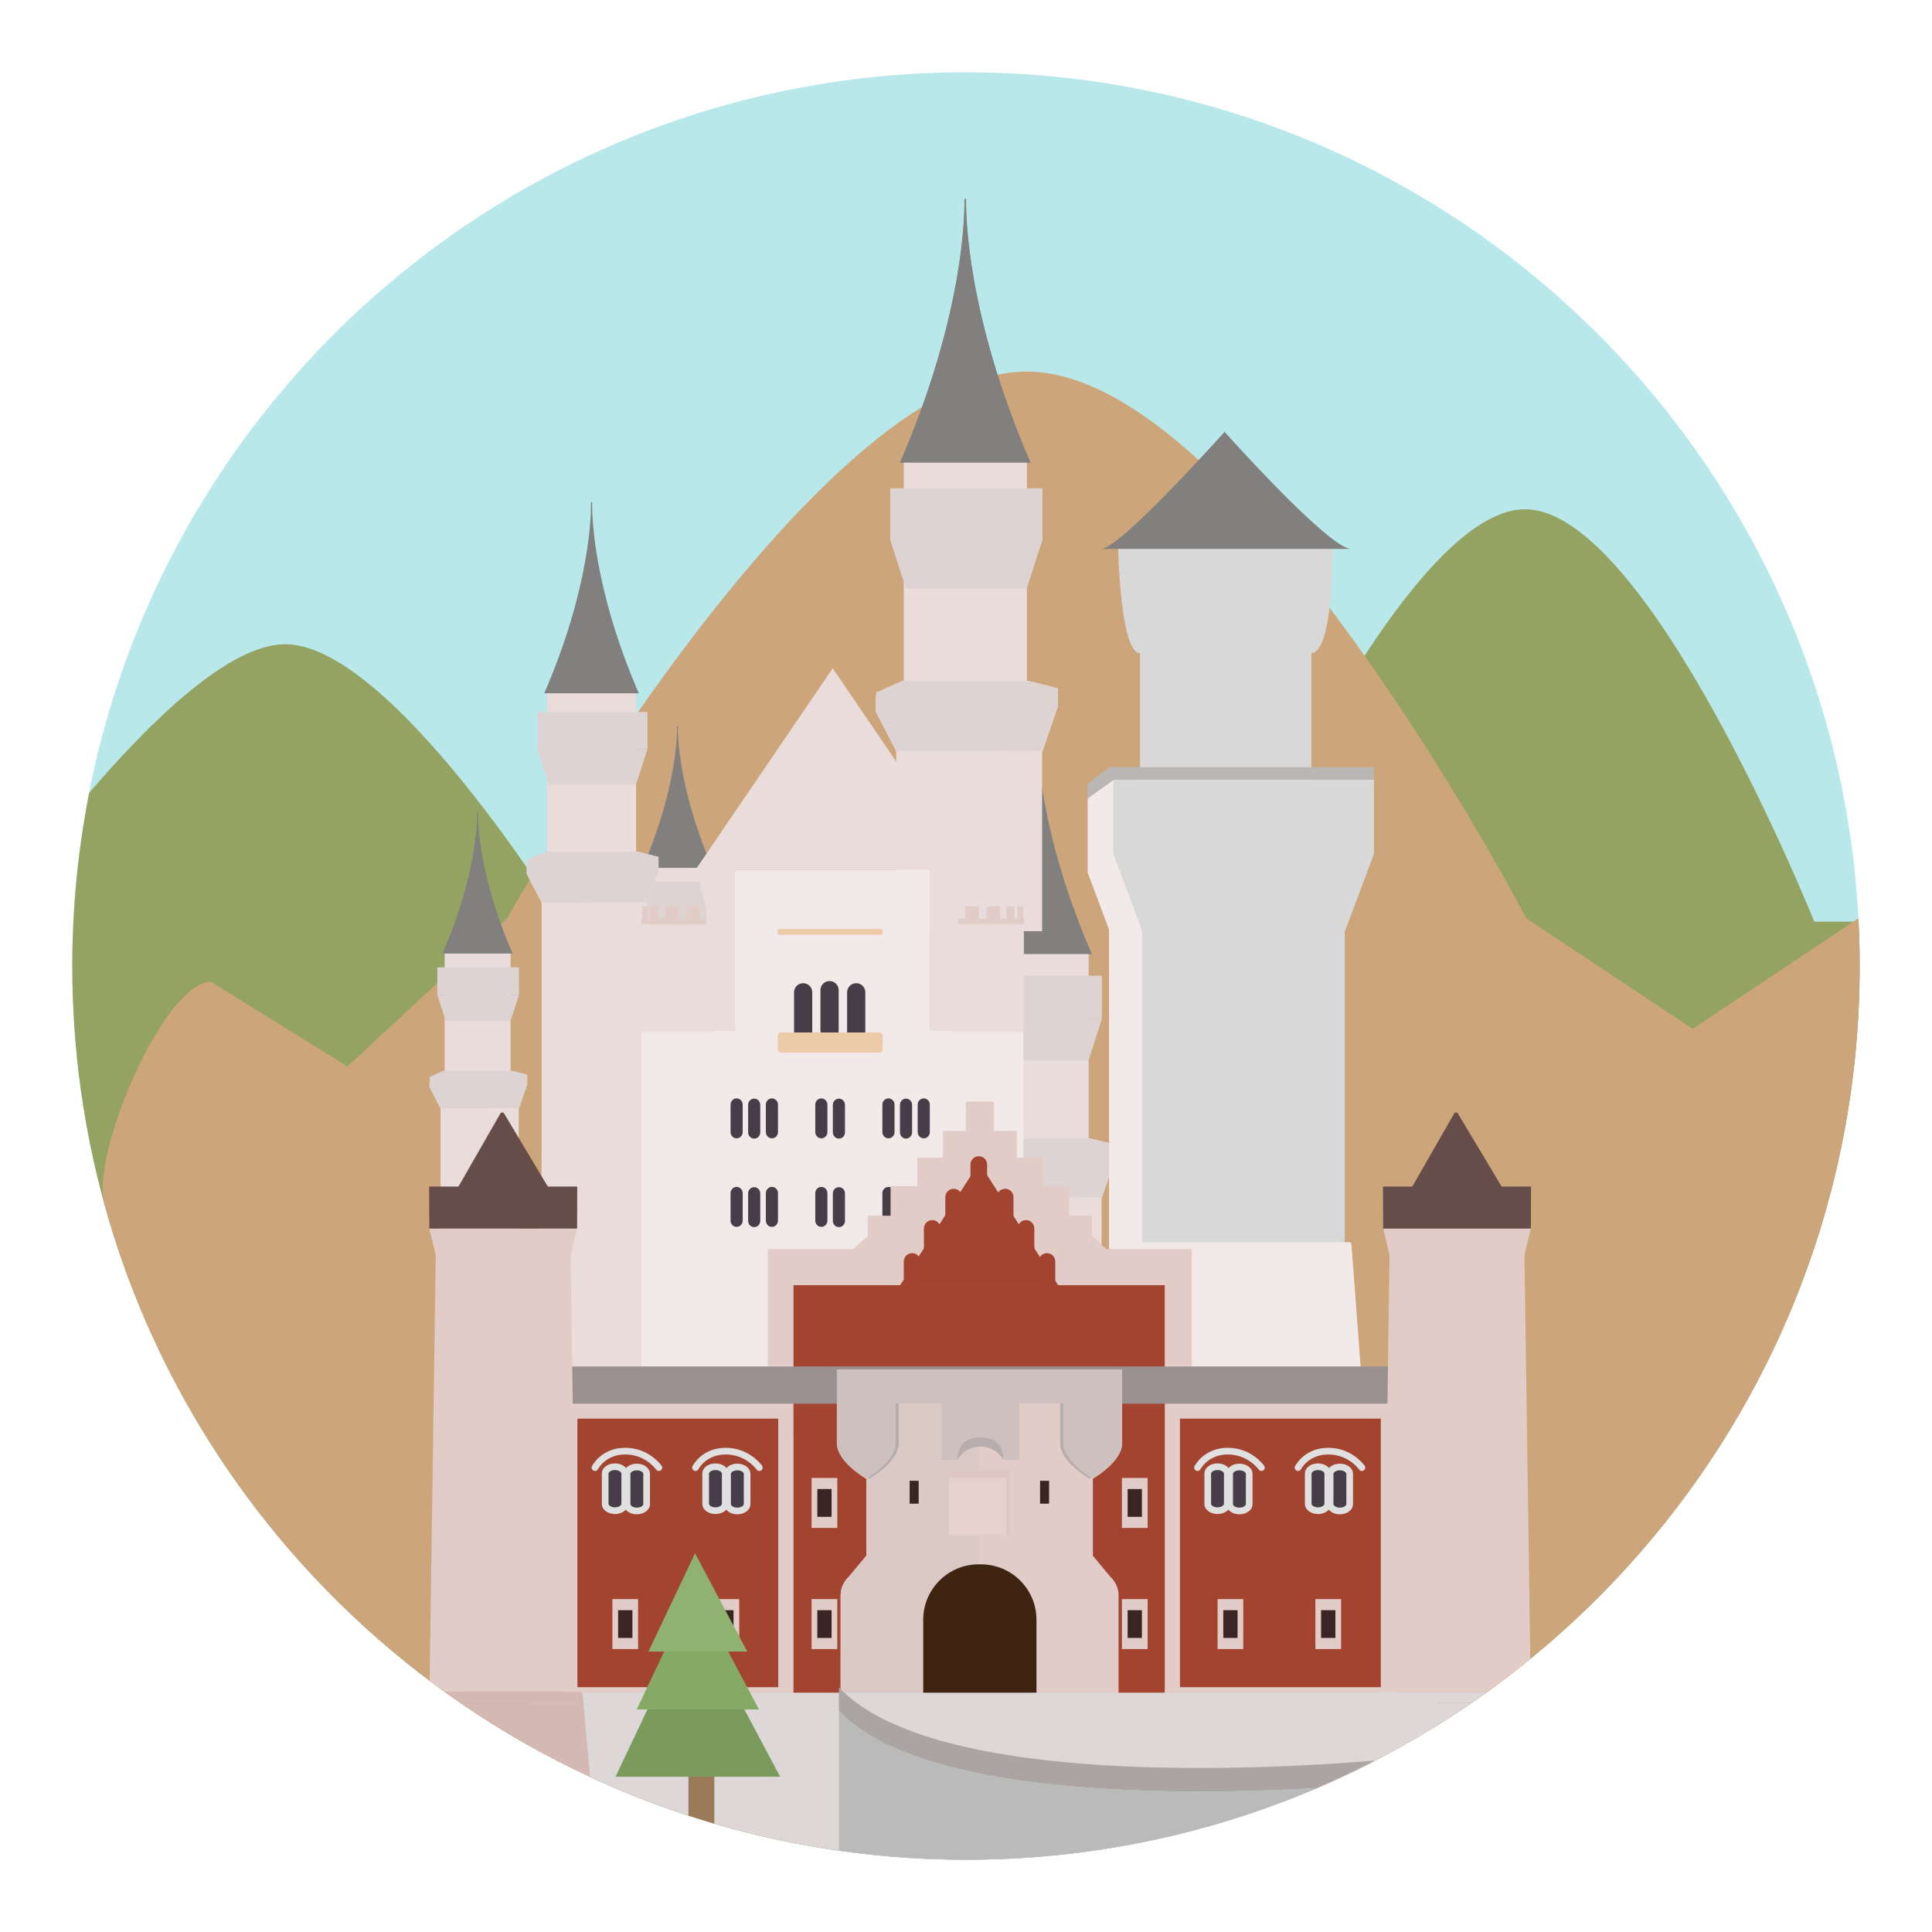
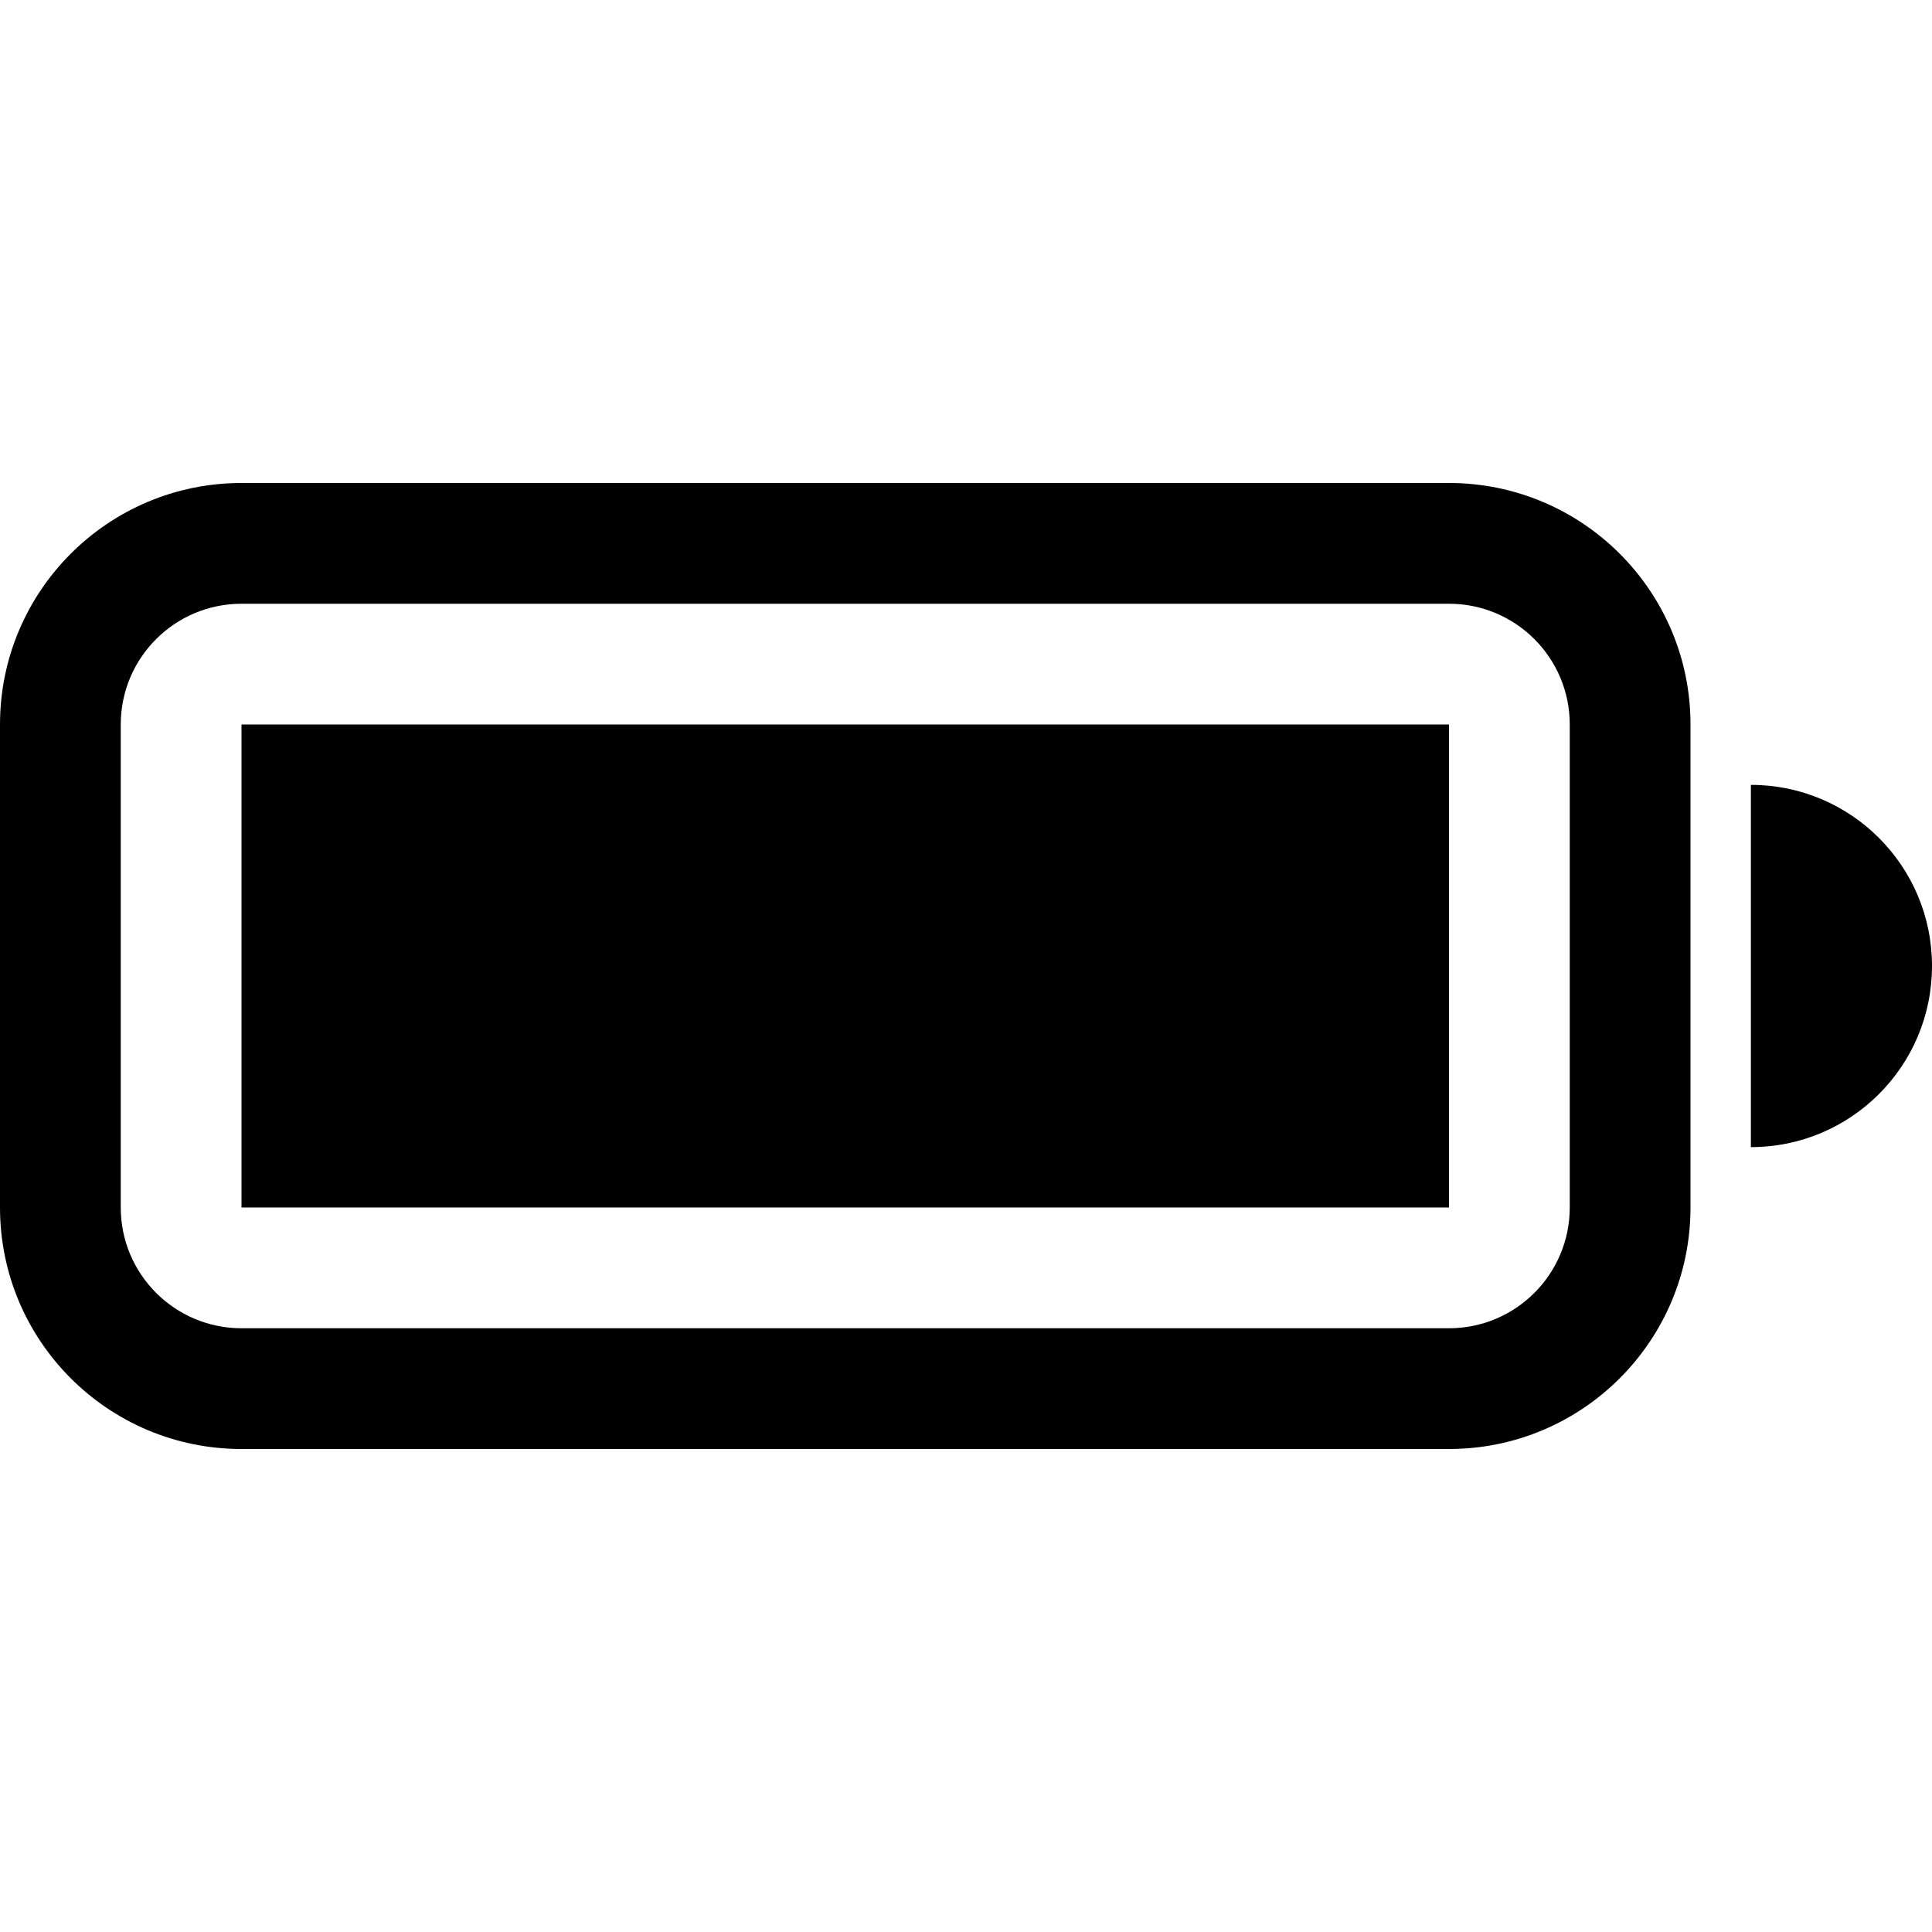
- <svg xmlns="http://www.w3.org/2000/svg" version="1.1" id="Layer_1" x="0px" y="0px" width="136.913px" height="136.914px" viewBox="0 0 136.913 136.914" enable-background="new 0 0 136.913 136.914" xml:space="preserve">
-   <g>
-     <g>
-       <g>
-         <circle fill="#B9E8EA" cx="68.455" cy="68.457" r="63.333" />
-       </g>
-     </g>
-     <g>
-       <g>
-         <g>
-           <path fill="#A0D2DC" d="M16.858,105.159c11.482,16.112,30.306,26.631,51.597,26.631c21.293,0,40.116-10.519,51.599-26.631      H16.858z" />
-         </g>
-       </g>
-       <g>
-         <g>
-           <path fill="#95A362" d="M131.71,65.313h-3.141c0,0-11.715-29.222-20.5-29.222c-8.787,0-21.337,29.222-21.337,29.222h-46.86      c0,0-12.132-19.658-19.663-19.658c-3.944,0-9.494,5.394-13.887,10.531c-0.78,3.971-1.199,8.072-1.199,12.271      c0,13.685,4.355,26.346,11.735,36.702h103.195c7.38-10.356,11.735-23.017,11.735-36.702      C131.789,67.402,131.761,66.354,131.71,65.313z" />
-         </g>
-       </g>
-     </g>
-     <g>
-       <g>
-         <path fill="#CCA57A" d="M131.697,65.078l-11.743,7.833l-11.787-7.833c0,0-20.225-38.746-35.394-38.746     c-15.171,0-36.838,38.746-36.838,38.746l-11.315,10.5l-9.666-6c-3.334,0-8.535,12.208-7.563,15.735     c7.38,26.795,31.925,46.478,61.064,46.478c34.979,0,63.334-28.356,63.334-63.333C131.789,67.323,131.756,66.197,131.697,65.078z" />
-       </g>
-     </g>
-     <g>
-       <g>
-         <g>
-           <g>
-             <g>
-               <g>
-                 <rect x="45.677" y="61.361" fill="#EADCDA" width="4.671" height="8.671" />
-               </g>
-             </g>
-             <g>
-               <g>
-                 <g>
-                   <path fill="#827F7F" d="M50.489,61.503c-2.432-5.623-2.46-9.451-2.449-10.025h-0.062c0.012,0.574-0.017,4.403-2.449,10.025          H50.489z" />
-                 </g>
-               </g>
-             </g>
-             <g>
-               <g>
-                 <polygon fill="#EADCDA" points="50.438,69.814 45.604,69.814 44.627,70.25 44.6,70.956 45.387,72.476 45.387,97.35          50.926,97.35 50.926,72.53 51.524,70.792 51.524,70.086        " />
-               </g>
-             </g>
-             <g>
-               <g>
-                 <polygon fill="#DDD3D3" points="50.438,69.814 45.604,69.814 44.627,70.25 44.6,70.956 45.387,72.476 50.926,72.458          51.524,70.792 51.524,70.086        " />
-               </g>
-             </g>
-           </g>
-           <g>
-             <g>
-               <g>
-                 <rect x="45.159" y="62.48" fill="#DDD3D3" width="5.782" height="1.955" />
-               </g>
-             </g>
-             <g>
-               <g>
-                 <polygon fill="#DDD3D3" points="45.159,64.435 45.753,66.282 50.348,66.282 50.941,64.435        " />
-               </g>
-             </g>
-           </g>
-         </g>
-         <g>
-           <g>
-             <g>
-               <g>
-                 <rect x="69.805" y="67.388" fill="#EADCDA" width="7.345" height="13.637" />
-               </g>
-             </g>
-             <g>
-               <g>
-                 <g>
-                   <path fill="#D8D8D8" d="M73.421,51.724l0.004,0.119C73.424,51.765,73.421,51.724,73.421,51.724z" />
-                 </g>
-               </g>
-               <g>
-                 <g>
-                   <path fill="#D8D8D8" d="M73.521,51.843l0.004-0.119C73.524,51.724,73.521,51.765,73.521,51.843z" />
-                 </g>
-               </g>
-               <g>
-                 <g>
-                   <path fill="#827F7F" d="M77.373,67.61c-3.825-8.843-3.87-14.864-3.853-15.767h-0.096c0.018,0.903-0.026,6.924-3.853,15.767          H77.373z" />
-                 </g>
-               </g>
-             </g>
-             <g>
-               <g>
-                 <polygon fill="#EADCDA" points="77.293,80.684 69.69,80.684 68.152,81.366 68.11,82.477 69.349,84.869 69.349,95.631          78.061,95.631 78.061,84.954 79.001,82.221 79.001,81.11        " />
-               </g>
-             </g>
-             <g>
-               <g>
-                 <polygon fill="#DDD3D3" points="77.293,80.684 69.69,80.684 68.152,81.366 68.11,82.477 69.349,84.869 78.061,84.84          79.001,82.221 79.001,81.11        " />
-               </g>
-             </g>
-           </g>
-           <g>
-             <g>
-               <g>
-                 <rect x="68.989" y="69.147" fill="#DDD3D3" width="9.096" height="3.074" />
-               </g>
-             </g>
-             <g>
-               <g>
-                 <polygon fill="#DDD3D3" points="68.989,72.222 69.924,75.126 77.149,75.126 78.085,72.222        " />
-               </g>
-             </g>
-           </g>
-         </g>
-         <g>
-           <g>
-             <g>
-               <g>
-                 <rect x="64.058" y="32.523" fill="#EADCDA" width="8.703" height="16.156" />
-               </g>
-             </g>
-             <g>
-               <g>
-                 <g>
-                   <path fill="#D8D8D8" d="M68.343,13.966l0.005,0.141C68.346,14.014,68.343,13.966,68.343,13.966z" />
-                 </g>
-               </g>
-               <g>
-                 <g>
-                   <path fill="#D8D8D8" d="M68.461,14.107l0.005-0.141C68.466,13.966,68.463,14.014,68.461,14.107z" />
-                 </g>
-               </g>
-               <g>
-                 <g>
-                   <path fill="#827F7F" d="M73.025,32.787c-4.532-10.476-4.585-17.609-4.564-18.68h-0.113c0.02,1.071-0.032,8.204-4.563,18.68          H73.025z" />
-                 </g>
-               </g>
-             </g>
-             <g>
-               <g>
-                 <polygon fill="#EADCDA" points="72.93,48.274 63.923,48.274 62.103,49.084 62.051,50.399 63.519,53.232 63.519,65.982          73.84,65.982 73.84,53.333 74.952,50.096 74.952,48.78        " />
-               </g>
-             </g>
-             <g>
-               <g>
-                 <polygon fill="#DDD3D3" points="72.93,48.274 63.923,48.274 62.103,49.084 62.051,50.399 63.519,53.232 73.84,53.199          74.952,50.096 74.952,48.78        " />
-               </g>
-             </g>
-           </g>
-           <g>
-             <g>
-               <g>
-                 <rect x="63.092" y="34.607" fill="#DDD3D3" width="10.776" height="3.643" />
-               </g>
-             </g>
-             <g>
-               <g>
-                 <polygon fill="#DDD3D3" points="63.092,38.25 64.199,41.691 72.761,41.691 73.868,38.25        " />
-               </g>
-             </g>
-           </g>
-         </g>
-         <g>
-           <g>
-             <g>
-               <g>
-                 <rect x="64.058" y="32.523" fill="#EADCDA" width="8.703" height="16.156" />
-               </g>
-             </g>
-             <g>
-               <g>
-                 <g>
-                   <path fill="#D8D8D8" d="M68.343,13.966l0.005,0.141C68.346,14.014,68.343,13.966,68.343,13.966z" />
-                 </g>
-               </g>
-               <g>
-                 <g>
-                   <path fill="#D8D8D8" d="M68.461,14.107l0.005-0.141C68.466,13.966,68.463,14.014,68.461,14.107z" />
-                 </g>
-               </g>
-               <g>
-                 <g>
-                   <path fill="#827F7F" d="M73.025,32.787c-4.532-10.476-4.585-17.609-4.564-18.68h-0.113c0.02,1.071-0.032,8.204-4.563,18.68          H73.025z" />
-                 </g>
-               </g>
-             </g>
-             <g>
-               <g>
-                 <polygon fill="#EADCDA" points="72.93,48.274 63.923,48.274 62.103,49.084 62.051,50.399 63.519,53.232 63.519,65.982          73.84,65.982 73.84,53.333 74.952,50.096 74.952,48.78        " />
-               </g>
-             </g>
-             <g>
-               <g>
-                 <polygon fill="#DDD3D3" points="72.93,48.274 63.923,48.274 62.103,49.084 62.051,50.399 63.519,53.232 73.84,53.199          74.952,50.096 74.952,48.78        " />
-               </g>
-             </g>
-           </g>
-           <g>
-             <g>
-               <g>
-                 <rect x="63.092" y="34.607" fill="#DDD3D3" width="10.776" height="3.643" />
-               </g>
-             </g>
-             <g>
-               <g>
-                 <polygon fill="#DDD3D3" points="63.092,38.25 64.199,41.691 72.761,41.691 73.868,38.25        " />
-               </g>
-             </g>
-           </g>
-         </g>
-         <g>
-           <g>
-             <g>
-               <g>
-                 <rect x="38.769" y="48.941" fill="#EADCDA" width="6.309" height="11.712" />
-               </g>
-             </g>
-             <g>
-               <g>
-                 <g>
-                   <path fill="#827F7F" d="M45.27,49.133c-3.285-7.594-3.323-12.766-3.309-13.542h-0.082c0.015,0.775-0.023,5.947-3.309,13.542          H45.27z" />
-                 </g>
-               </g>
-             </g>
-             <g>
-               <g>
-                 <polygon fill="#EADCDA" points="45.2,60.36 38.671,60.36 37.351,60.947 37.314,61.9 38.378,63.955 38.378,97.553          45.86,97.553 45.86,64.028 46.667,61.68 46.667,60.727        " />
-               </g>
-             </g>
-             <g>
-               <g>
-                 <polygon fill="#DDD3D3" points="45.2,60.36 38.671,60.36 37.351,60.947 37.314,61.9 38.378,63.955 45.86,63.93 46.667,61.68          46.667,60.727        " />
-               </g>
-             </g>
-           </g>
-           <g>
-             <g>
-               <g>
-                 <rect x="38.068" y="50.453" fill="#DDD3D3" width="7.813" height="2.641" />
-               </g>
-             </g>
-             <g>
-               <g>
-                 <polygon fill="#DDD3D3" points="38.068,53.093 38.872,55.587 45.077,55.587 45.881,53.093        " />
-               </g>
-             </g>
-           </g>
-         </g>
-         <g>
-           <g>
-             <g>
-               <g>
-                 <rect x="31.51" y="67.432" fill="#EADCDA" width="4.671" height="8.671" />
-               </g>
-             </g>
-             <g>
-               <g>
-                 <g>
-                   <path fill="#827F7F" d="M36.324,67.574c-2.434-5.623-2.461-9.451-2.451-10.025h-0.061c0.011,0.575-0.018,4.403-2.449,10.025          H36.324z" />
-                 </g>
-               </g>
-             </g>
-             <g>
-               <g>
-                 <polygon fill="#EADCDA" points="36.271,75.886 31.438,75.886 30.46,76.321 30.434,77.027 31.221,78.547 31.221,103.422          36.761,103.422 36.761,78.602 37.357,76.864 37.357,76.158        " />
-               </g>
-             </g>
-             <g>
-               <g>
-                 <polygon fill="#DDD3D3" points="36.271,75.886 31.438,75.886 30.46,76.321 30.434,77.027 31.221,78.547 36.761,78.529          37.357,76.864 37.357,76.158        " />
-               </g>
-             </g>
-           </g>
-           <g>
-             <g>
-               <g>
-                 <rect x="30.992" y="68.551" fill="#DDD3D3" width="5.784" height="1.955" />
-               </g>
-             </g>
-             <g>
-               <g>
-                 <polygon fill="#DDD3D3" points="30.992,70.506 31.586,72.353 36.181,72.353 36.776,70.506        " />
-               </g>
-             </g>
-           </g>
-         </g>
-         <g>
-           <g>
-             <g>
-               <rect x="45.456" y="73.015" fill="#F2E9E9" width="27.068" height="23.88" />
-             </g>
-           </g>
-           <g>
-             <g>
-               <g>
-                 <g>
-                   <path fill="#473D48" d="M52.201,77.839c-0.236,0-0.428,0.197-0.428,0.439v1.952c0,0.243,0.191,0.44,0.428,0.44          c0.237,0,0.43-0.197,0.43-0.44v-1.952C52.631,78.036,52.438,77.839,52.201,77.839z" />
-                 </g>
-               </g>
-               <g>
-                 <g>
-                   <path fill="#473D48" d="M54.703,77.839c-0.236,0-0.429,0.197-0.429,0.439v1.952c0,0.243,0.192,0.44,0.429,0.44          c0.237,0,0.429-0.197,0.429-0.44v-1.952C55.132,78.036,54.94,77.839,54.703,77.839z" />
-                 </g>
-               </g>
-               <g>
-                 <g>
-                   <path fill="#473D48" d="M53.446,77.856c-0.237,0-0.428,0.197-0.428,0.44v1.952c0,0.243,0.19,0.44,0.428,0.44          s0.43-0.197,0.43-0.44v-1.952C53.876,78.054,53.684,77.856,53.446,77.856z" />
-                 </g>
-               </g>
-             </g>
-             <g>
-               <g>
-                 <g>
-                   <path fill="#473D48" d="M62.961,77.839c-0.236,0-0.429,0.197-0.429,0.439v1.952c0,0.243,0.192,0.44,0.429,0.44          c0.237,0,0.43-0.197,0.43-0.44v-1.952C63.391,78.036,63.198,77.839,62.961,77.839z" />
-                 </g>
-               </g>
-               <g>
-                 <g>
-                   <path fill="#473D48" d="M65.463,77.839c-0.237,0-0.43,0.197-0.43,0.439v1.952c0,0.243,0.192,0.44,0.43,0.44          s0.429-0.197,0.429-0.44v-1.952C65.892,78.036,65.7,77.839,65.463,77.839z" />
-                 </g>
-               </g>
-               <g>
-                 <g>
-                   <path fill="#473D48" d="M64.207,77.856c-0.237,0-0.43,0.197-0.43,0.44v1.952c0,0.243,0.192,0.44,0.43,0.44          c0.236,0,0.429-0.197,0.429-0.44v-1.952C64.636,78.054,64.443,77.856,64.207,77.856z" />
-                 </g>
-               </g>
-             </g>
-             <g>
-               <g>
-                 <g>
-                   <path fill="#473D48" d="M58.205,77.839c-0.236,0-0.429,0.197-0.429,0.439v1.952c0,0.243,0.192,0.44,0.429,0.44          c0.237,0,0.43-0.197,0.43-0.44v-1.952C58.635,78.036,58.442,77.839,58.205,77.839z" />
-                 </g>
-               </g>
-               <g>
-                 <g>
-                   <path fill="#473D48" d="M59.451,77.856c-0.237,0-0.43,0.197-0.43,0.44v1.952c0,0.243,0.192,0.44,0.43,0.44          s0.429-0.197,0.429-0.44v-1.952C59.88,78.054,59.688,77.856,59.451,77.856z" />
-                 </g>
-               </g>
-             </g>
-           </g>
-           <g>
-             <g>
-               <g>
-                 <g>
-                   <path fill="#473D48" d="M52.201,84.112c-0.236,0-0.428,0.197-0.428,0.44v1.952c0,0.243,0.191,0.44,0.428,0.44          c0.237,0,0.43-0.197,0.43-0.44v-1.952C52.631,84.309,52.438,84.112,52.201,84.112z" />
-                 </g>
-               </g>
-               <g>
-                 <g>
-                   <path fill="#473D48" d="M54.703,84.112c-0.236,0-0.429,0.197-0.429,0.44v1.952c0,0.243,0.192,0.44,0.429,0.44          c0.237,0,0.429-0.197,0.429-0.44v-1.952C55.132,84.309,54.94,84.112,54.703,84.112z" />
-                 </g>
-               </g>
-               <g>
-                 <g>
-                   <path fill="#473D48" d="M53.446,84.13c-0.237,0-0.428,0.197-0.428,0.439v1.952c0,0.243,0.19,0.44,0.428,0.44          s0.43-0.197,0.43-0.44V84.57C53.876,84.328,53.684,84.13,53.446,84.13z" />
-                 </g>
-               </g>
-             </g>
-             <g>
-               <g>
-                 <g>
-                   <path fill="#473D48" d="M62.961,84.112c-0.236,0-0.429,0.197-0.429,0.44v1.952c0,0.243,0.192,0.44,0.429,0.44          c0.237,0,0.43-0.197,0.43-0.44v-1.952C63.391,84.309,63.198,84.112,62.961,84.112z" />
-                 </g>
-               </g>
-               <g>
-                 <g>
-                   <path fill="#473D48" d="M65.463,84.112c-0.237,0-0.43,0.197-0.43,0.44v1.952c0,0.243,0.192,0.44,0.43,0.44          s0.429-0.197,0.429-0.44v-1.952C65.892,84.309,65.7,84.112,65.463,84.112z" />
-                 </g>
-               </g>
-               <g>
-                 <g>
-                   <path fill="#473D48" d="M64.207,84.13c-0.237,0-0.43,0.197-0.43,0.439v1.952c0,0.243,0.192,0.44,0.43,0.44          c0.236,0,0.429-0.197,0.429-0.44V84.57C64.636,84.328,64.443,84.13,64.207,84.13z" />
-                 </g>
-               </g>
-             </g>
-             <g>
-               <g>
-                 <g>
-                   <path fill="#473D48" d="M58.205,84.112c-0.236,0-0.429,0.197-0.429,0.44v1.952c0,0.243,0.192,0.44,0.429,0.44          c0.237,0,0.43-0.197,0.43-0.44v-1.952C58.635,84.309,58.442,84.112,58.205,84.112z" />
-                 </g>
-               </g>
-               <g>
-                 <g>
-                   <path fill="#473D48" d="M59.451,84.13c-0.237,0-0.43,0.197-0.43,0.439v1.952c0,0.243,0.192,0.44,0.43,0.44          s0.429-0.197,0.429-0.44V84.57C59.88,84.328,59.688,84.13,59.451,84.13z" />
-                 </g>
-               </g>
-             </g>
-           </g>
-           <g>
-             <g>
-               <g>
-                 <rect x="67.431" y="65.51" fill="#EADCDA" width="5.127" height="7.623" />
-               </g>
-             </g>
-             <g>
-               <g>
-                 <g>
-                   <rect x="67.431" y="65.105" fill="#E2CCC7" width="5.127" height="0.405" />
-                 </g>
-               </g>
-               <g>
-                 <g>
-                   <rect x="72.103" y="64.228" fill="#E2CCC7" width="0.405" height="1.248" />
-                 </g>
-               </g>
-               <g>
-                 <g>
-                   <rect x="71.31" y="64.228" fill="#E2CCC7" width="0.574" height="1.248" />
-                 </g>
-               </g>
-               <g>
-                 <g>
-                   <rect x="69.91" y="64.229" fill="#E2CCC7" width="0.962" height="1.248" />
-                 </g>
-               </g>
-               <g>
-                 <g>
-                   <rect x="68.409" y="64.229" fill="#E2CCC7" width="0.962" height="1.248" />
-                 </g>
-               </g>
-             </g>
-           </g>
-           <g>
-             <g>
-               <g>
-                 <rect x="45.456" y="65.51" fill="#EADCDA" width="5.127" height="7.623" />
-               </g>
-             </g>
-             <g>
-               <g>
-                 <g>
-                   <rect x="45.456" y="65.105" fill="#E2CCC7" width="5.127" height="0.405" />
-                 </g>
-               </g>
-               <g>
-                 <g>
-                   <rect x="45.507" y="64.228" fill="#E2CCC7" width="0.404" height="1.248" />
-                 </g>
-               </g>
-               <g>
-                 <g>
-                   <rect x="46.131" y="64.228" fill="#E2CCC7" width="0.573" height="1.248" />
-                 </g>
-               </g>
-               <g>
-                 <g>
-                   <rect x="47.143" y="64.229" fill="#E2CCC7" width="0.961" height="1.248" />
-                 </g>
-               </g>
-               <g>
-                 <g>
-                   <rect x="48.645" y="64.229" fill="#E2CCC7" width="0.961" height="1.248" />
-                 </g>
-               </g>
-             </g>
-           </g>
-           <g>
-             <g>
-               <g>
-                 <rect x="51.831" y="61.631" fill="#F2E9E9" width="14.062" height="11.434" />
-               </g>
-             </g>
-             <g>
-               <g>
-                 <polygon fill="#EADCDA" points="59.011,47.357 49.298,61.624 68.725,61.624        " />
-               </g>
-             </g>
-             <g>
-               <g>
-                 <polygon fill="#EADCDA" points="49.298,61.53 50.061,64.464 50.061,73.065 52.084,73.065 52.084,61.53        " />
-               </g>
-             </g>
-             <g>
-               <g>
-                 <polygon fill="#EADCDA" points="65.893,61.53 65.893,73.065 67.916,73.065 67.916,64.464 68.679,61.53        " />
-               </g>
-             </g>
-           </g>
-         </g>
-         <g>
-           <g>
-             <g>
-               <rect x="80.788" y="45.34" fill="#D8D8D8" width="12.143" height="11.063" />
-             </g>
-           </g>
-           <g>
-             <g>
-               <path fill="#D8D8D8" d="M79.236,38.762c0,0,0.135,7.522,1.552,7.522h12.143c1.552,0,1.552-7.522,1.552-7.522H79.236z" />
-             </g>
-           </g>
-           <g>
-             <g>
-               <path fill="#827F7F" d="M86.779,30.6c0,0-7.399,8.298-8.745,8.298H95.75C94.18,38.898,86.779,30.6,86.779,30.6z" />
-             </g>
-           </g>
-           <g>
-             <g>
-               <polygon fill="#F2E9E9" points="78.899,55.256 77.077,56.572 77.077,61.833 79.202,67.5 81.023,66.185       " />
-             </g>
-           </g>
-           <g>
-             <g>
-               <rect x="78.595" y="65.881" fill="#D8D8D8" width="16.696" height="23.678" />
-             </g>
-           </g>
-           <g>
-             <g>
-               <rect x="78.595" y="65.881" fill="#F2E9E9" width="2.328" height="23.678" />
-             </g>
-           </g>
-           <g>
-             <g>
-               <path fill="#F2E9E9" d="M96.56,98.664l-0.788-10.497c-0.005-0.078-0.069-0.137-0.146-0.137H78.924        c-0.082,0-0.148,0.066-0.148,0.148v10.521c0,0.082,0.066,0.148,0.148,0.148h17.49c0.001,0,0.001,0,0.002,0        c0.081,0,0.147-0.066,0.147-0.148C96.563,98.687,96.562,98.674,96.56,98.664z" />
-             </g>
-           </g>
-           <g>
-             <g>
-               <polygon fill="#D8D8D8" points="78.899,55.256 78.899,60.518 81.023,66.185 95.241,66.185 97.366,60.518 97.366,55.256               " />
-             </g>
-           </g>
-           <g>
-             <g>
-               <polygon fill="#BAB6B6" points="78.626,54.376 77.077,55.534 77.077,56.581 80.173,54.376       " />
-             </g>
-           </g>
-           <g>
-             <g>
-               <rect x="78.873" y="54.371" fill="#BAB6B6" width="18.493" height="0.885" />
-             </g>
-           </g>
-         </g>
-         <g>
-           <g>
-             <polygon fill="#E2CCC7" points="78.393,88.513 77.381,87.569 77.381,86.152 75.762,86.152 75.762,84.061 73.873,84.061        73.873,82.038 72.052,82.038 72.052,80.148 70.433,80.148 70.433,78.058 68.442,78.058 68.442,80.148 66.824,80.148        66.824,82.038 65.002,82.038 65.002,84.061 63.114,84.061 63.114,86.152 61.495,86.152 61.495,87.569 60.482,88.513        54.411,88.513 54.411,96.811 84.464,96.811 84.464,88.513      " />
-           </g>
-         </g>
-         <g>
-           <g>
-             <rect x="56.233" y="91.077" fill="#A34430" width="26.307" height="8.398" />
-           </g>
-         </g>
-         <g>
-           <g>
-             <g>
-               <rect x="35.183" y="96.835" fill="#99908F" width="63.29" height="4.856" />
-             </g>
-           </g>
-           <g>
-             <g>
-               <g>
-                 <rect x="82.54" y="99.476" fill="#E2CCC7" width="16.394" height="21.148" />
-               </g>
-             </g>
-             <g>
-               <g>
-                 <rect x="83.621" y="100.533" fill="#A34430" width="14.231" height="19.033" />
-               </g>
-             </g>
-             <g>
-               <g>
-                 <g>
-                   <g>
-                     <path fill="#473D48" d="M86.28,103.942c-0.382,0-0.692,0.217-0.692,0.484v2.146c0,0.267,0.311,0.484,0.692,0.484           c0.383,0,0.693-0.217,0.693-0.484v-2.146C86.974,104.159,86.663,103.942,86.28,103.942z" />
-                   </g>
-                 </g>
-                 <g>
-                   <g>
-                     <g>
-                       <path fill="#473D48" d="M87.833,103.962c-0.383,0-0.692,0.217-0.692,0.484v2.146c0,0.268,0.31,0.484,0.692,0.484            c0.382,0,0.692-0.216,0.692-0.484v-2.146C88.525,104.179,88.215,103.962,87.833,103.962z" />
-                     </g>
-                   </g>
-                   <g>
-                     <g>
-                       <path fill="#E0E0E0" d="M87.833,103.726c-0.323,0-0.603,0.122-0.768,0.311c-0.163-0.2-0.451-0.33-0.785-0.33            c-0.52,0-0.928,0.315-0.928,0.72v2.146c0,0.404,0.408,0.72,0.928,0.72c0.323,0,0.603-0.122,0.769-0.31            c0.163,0.2,0.45,0.33,0.784,0.33c0.521,0,0.929-0.316,0.929-0.72v-2.146C88.762,104.042,88.354,103.726,87.833,103.726z             M86.736,106.572c0,0.115-0.198,0.248-0.456,0.248c-0.256,0-0.455-0.133-0.455-0.248v-2.146            c0-0.114,0.199-0.248,0.455-0.248c0.258,0,0.456,0.133,0.456,0.248V106.572z M88.289,106.592            c0,0.117-0.195,0.248-0.456,0.248s-0.456-0.131-0.456-0.248v-2.146c0-0.117,0.195-0.248,0.456-0.248            c0.257,0,0.456,0.133,0.456,0.248V106.592z" />
-                     </g>
-                   </g>
-                 </g>
-               </g>
-               <g>
-                 <g>
-                   <path fill="#E0E0E0" d="M89.585,103.872c-0.036-0.052-0.909-1.271-2.573-1.271c-1.688,0-2.33,1.247-2.357,1.3          c-0.058,0.117-0.011,0.259,0.106,0.317c0.034,0.017,0.069,0.025,0.105,0.025c0.087,0,0.17-0.048,0.211-0.13          c0.006-0.01,0.537-1.04,1.935-1.04c1.413,0,2.156,1.026,2.187,1.069c0.075,0.107,0.223,0.133,0.329,0.059          C89.634,104.126,89.66,103.979,89.585,103.872z" />
-                 </g>
-               </g>
-             </g>
-             <g>
-               <g>
-                 <g>
-                   <g>
-                     <path fill="#473D48" d="M93.402,103.942c-0.382,0-0.692,0.217-0.692,0.484v2.146c0,0.267,0.311,0.484,0.692,0.484           s0.692-0.217,0.692-0.484v-2.146C94.095,104.159,93.784,103.942,93.402,103.942z" />
-                   </g>
-                 </g>
-                 <g>
-                   <g>
-                     <g>
-                       <path fill="#473D48" d="M94.954,103.962c-0.382,0-0.691,0.217-0.691,0.484v2.146c0,0.268,0.31,0.484,0.691,0.484            c0.383,0,0.692-0.216,0.692-0.484v-2.146C95.646,104.179,95.337,103.962,94.954,103.962z" />
-                     </g>
-                   </g>
-                   <g>
-                     <g>
-                       <path fill="#E0E0E0" d="M94.954,103.726c-0.323,0-0.603,0.122-0.768,0.311c-0.163-0.2-0.45-0.33-0.784-0.33            c-0.521,0-0.929,0.315-0.929,0.72v2.146c0,0.404,0.408,0.72,0.929,0.72c0.322,0,0.602-0.122,0.768-0.31            c0.164,0.2,0.45,0.33,0.784,0.33c0.521,0,0.929-0.316,0.929-0.72v-2.146C95.883,104.042,95.476,103.726,94.954,103.726z             M93.857,106.572c0,0.115-0.198,0.248-0.455,0.248s-0.456-0.133-0.456-0.248v-2.146c0-0.114,0.199-0.248,0.456-0.248            s0.455,0.133,0.455,0.248V106.572z M95.41,106.592c0,0.117-0.195,0.248-0.456,0.248s-0.456-0.131-0.456-0.248v-2.146            c0-0.117,0.195-0.248,0.456-0.248c0.257,0,0.456,0.133,0.456,0.248V106.592z" />
-                     </g>
-                   </g>
-                 </g>
-               </g>
-               <g>
-                 <g>
-                   <path fill="#E0E0E0" d="M96.707,103.872c-0.037-0.052-0.909-1.271-2.574-1.271c-1.686,0-2.329,1.247-2.355,1.3          c-0.059,0.117-0.013,0.259,0.104,0.317c0.034,0.017,0.071,0.025,0.105,0.025c0.087,0,0.171-0.048,0.212-0.13          c0.005-0.01,0.536-1.04,1.934-1.04c1.413,0,2.156,1.026,2.187,1.069c0.075,0.107,0.223,0.133,0.329,0.059          C96.755,104.126,96.781,103.979,96.707,103.872z" />
-                 </g>
-               </g>
-             </g>
-           </g>
-           <g>
-             <g>
-               <g>
-                 <rect x="39.838" y="99.476" fill="#E2CCC7" width="16.396" height="21.148" />
-               </g>
-             </g>
-             <g>
-               <g>
-                 <rect x="40.92" y="100.533" fill="#A34430" width="14.231" height="19.033" />
-               </g>
-             </g>
-             <g>
-               <g>
-                 <g>
-                   <g>
-                     <path fill="#473D48" d="M43.58,103.942c-0.383,0-0.692,0.217-0.692,0.484v2.146c0,0.267,0.31,0.484,0.692,0.484           c0.382,0,0.691-0.217,0.691-0.484v-2.146C44.271,104.159,43.962,103.942,43.58,103.942z" />
-                   </g>
-                 </g>
-                 <g>
-                   <g>
-                     <g>
-                       <path fill="#473D48" d="M45.132,103.962c-0.383,0-0.692,0.217-0.692,0.484v2.146c0,0.268,0.31,0.484,0.692,0.484            c0.382,0,0.691-0.216,0.691-0.484v-2.146C45.823,104.179,45.514,103.962,45.132,103.962z" />
-                     </g>
-                   </g>
-                   <g>
-                     <g>
-                       <path fill="#E0E0E0" d="M45.132,103.726c-0.323,0-0.603,0.122-0.769,0.311c-0.163-0.2-0.45-0.33-0.783-0.33            c-0.521,0-0.929,0.315-0.929,0.72v2.146c0,0.404,0.407,0.72,0.929,0.72c0.322,0,0.602-0.122,0.767-0.31            c0.164,0.2,0.45,0.33,0.785,0.33c0.521,0,0.928-0.316,0.928-0.72v-2.146C46.06,104.042,45.652,103.726,45.132,103.726z             M44.035,106.572c0,0.115-0.199,0.248-0.455,0.248c-0.258,0-0.456-0.133-0.456-0.248v-2.146            c0-0.114,0.198-0.248,0.456-0.248c0.256,0,0.455,0.133,0.455,0.248V106.572z M45.587,106.592            c0,0.117-0.194,0.248-0.455,0.248c-0.262,0-0.456-0.131-0.456-0.248v-2.146c0-0.117,0.194-0.248,0.456-0.248            c0.257,0,0.455,0.133,0.455,0.248V106.592z" />
-                     </g>
-                   </g>
-                 </g>
-               </g>
-               <g>
-                 <g>
-                   <path fill="#E0E0E0" d="M46.884,103.872c-0.036-0.052-0.909-1.271-2.573-1.271c-1.687,0-2.33,1.247-2.356,1.3          c-0.059,0.117-0.011,0.259,0.105,0.317c0.033,0.017,0.07,0.025,0.105,0.025c0.086,0,0.17-0.048,0.212-0.13          c0.004-0.01,0.535-1.04,1.934-1.04c1.412,0,2.155,1.026,2.186,1.069c0.075,0.107,0.223,0.133,0.33,0.059          C46.933,104.126,46.959,103.979,46.884,103.872z" />
-                 </g>
-               </g>
-             </g>
-             <g>
-               <g>
-                 <g>
-                   <g>
-                     <path fill="#473D48" d="M50.701,103.942c-0.383,0-0.692,0.217-0.692,0.484v2.146c0,0.267,0.31,0.484,0.692,0.484           c0.382,0,0.692-0.217,0.692-0.484v-2.146C51.394,104.159,51.083,103.942,50.701,103.942z" />
-                   </g>
-                 </g>
-                 <g>
-                   <g>
-                     <g>
-                       <path fill="#473D48" d="M52.253,103.962c-0.383,0-0.692,0.217-0.692,0.484v2.146c0,0.268,0.31,0.484,0.692,0.484            s0.692-0.216,0.692-0.484v-2.146C52.945,104.179,52.636,103.962,52.253,103.962z" />
-                     </g>
-                   </g>
-                   <g>
-                     <g>
-                       <path fill="#E0E0E0" d="M52.253,103.726c-0.322,0-0.603,0.122-0.768,0.311c-0.163-0.2-0.451-0.33-0.784-0.33            c-0.521,0-0.93,0.315-0.93,0.72v2.146c0,0.404,0.408,0.72,0.93,0.72c0.322,0,0.602-0.122,0.768-0.31            c0.163,0.2,0.45,0.33,0.784,0.33c0.521,0,0.928-0.316,0.928-0.72v-2.146C53.181,104.042,52.773,103.726,52.253,103.726z             M51.157,106.572c0,0.115-0.2,0.248-0.456,0.248c-0.258,0-0.456-0.133-0.456-0.248v-2.146            c0-0.114,0.198-0.248,0.456-0.248c0.256,0,0.456,0.133,0.456,0.248V106.572z M52.709,106.592            c0,0.117-0.195,0.248-0.456,0.248s-0.456-0.131-0.456-0.248v-2.146c0-0.117,0.195-0.248,0.456-0.248            c0.257,0,0.456,0.133,0.456,0.248V106.592z" />
-                     </g>
-                   </g>
-                 </g>
-               </g>
-               <g>
-                 <g>
-                   <path fill="#E0E0E0" d="M54.005,103.872c-0.036-0.052-0.908-1.271-2.573-1.271c-1.687,0-2.33,1.247-2.356,1.3          c-0.059,0.117-0.011,0.259,0.105,0.317c0.034,0.017,0.07,0.025,0.106,0.025c0.086,0,0.169-0.048,0.21-0.13          c0.006-0.01,0.536-1.04,1.935-1.04c1.412,0,2.156,1.026,2.188,1.069c0.073,0.107,0.221,0.133,0.328,0.059          C54.055,104.126,54.08,103.979,54.005,103.872z" />
-                 </g>
-               </g>
-             </g>
-           </g>
-           <g>
-             <g>
-               <g>
-                 <rect x="56.233" y="99.476" fill="#A34430" width="26.307" height="21.148" />
-               </g>
-             </g>
-             <g>
-               <g>
-                 <g>
-                   <g>
-                     <rect x="57.514" y="104.737" fill="#E2CCC7" width="1.822" height="3.542" />
-                   </g>
-                 </g>
-                 <g>
-                   <g>
-                     <rect x="57.92" y="105.524" fill="#392524" width="1.011" height="1.968" />
-                   </g>
-                 </g>
-               </g>
-               <g>
-                 <g>
-                   <g>
-                     <rect x="57.514" y="113.321" fill="#E2CCC7" width="1.822" height="3.542" />
-                   </g>
-                 </g>
-                 <g>
-                   <g>
-                     <rect x="57.92" y="114.108" fill="#392524" width="1.011" height="1.967" />
-                   </g>
-                 </g>
-               </g>
-               <g>
-                 <g>
-                   <g>
-                     <rect x="43.398" y="113.321" fill="#E2CCC7" width="1.822" height="3.542" />
-                   </g>
-                 </g>
-                 <g>
-                   <g>
-                     <rect x="43.804" y="114.108" fill="#392524" width="1.012" height="1.967" />
-                   </g>
-                 </g>
-               </g>
-               <g>
-                 <g>
-                   <g>
-                     <rect x="50.566" y="113.321" fill="#E2CCC7" width="1.821" height="3.542" />
-                   </g>
-                 </g>
-                 <g>
-                   <g>
-                     <rect x="50.971" y="114.108" fill="#392524" width="1.012" height="1.967" />
-                   </g>
-                 </g>
-               </g>
-               <g>
-                 <g>
-                   <g>
-                     <rect x="79.506" y="104.737" fill="#E2CCC7" width="1.822" height="3.542" />
-                   </g>
-                 </g>
-                 <g>
-                   <g>
-                     <rect x="79.91" y="105.524" fill="#392524" width="1.013" height="1.968" />
-                   </g>
-                 </g>
-               </g>
-               <g>
-                 <g>
-                   <g>
-                     <rect x="79.506" y="113.321" fill="#E2CCC7" width="1.822" height="3.542" />
-                   </g>
-                 </g>
-                 <g>
-                   <g>
-                     <rect x="79.91" y="114.108" fill="#392524" width="1.013" height="1.967" />
-                   </g>
-                 </g>
-               </g>
-               <g>
-                 <g>
-                   <g>
-                     <rect x="93.217" y="113.321" fill="#E2CCC7" width="1.822" height="3.542" />
-                   </g>
-                 </g>
-                 <g>
-                   <g>
-                     <rect x="93.621" y="114.108" fill="#392524" width="1.013" height="1.967" />
-                   </g>
-                 </g>
-               </g>
-               <g>
-                 <g>
-                   <g>
-                     <rect x="86.286" y="113.321" fill="#E2CCC7" width="1.82" height="3.542" />
-                   </g>
-                 </g>
-                 <g>
-                   <g>
-                     <rect x="86.69" y="114.108" fill="#392524" width="1.012" height="1.967" />
-                   </g>
-                 </g>
-               </g>
-             </g>
-           </g>
-           <g>
-             <g>
-               <g>
-                 <g>
-                   <path fill="#E2CCC7" d="M79.523,102.283c0-1.315,0-5.236,0-5.236H59.319c0,0,0,3.921,0,5.236          c0,1.315,2.074,2.504,2.074,2.504v5.465l-1.265,1.518c0,0-0.557,0.455-0.557,1.315v7.488H79.27v-7.488          c0-0.86-0.557-1.315-0.557-1.315l-1.264-1.518v-5.465C77.449,104.788,79.523,103.599,79.523,102.283z" />
-                 </g>
-               </g>
-               <g>
-                 <g>
-                   <path fill="#DBC9C6" d="M59.319,97.047c0,0,0,3.921,0,5.236c0,1.315,2.074,2.504,2.074,2.504v5.465l-1.265,1.518          c0,0-0.557,0.455-0.557,1.315v7.488h9.815V97.047H59.319z" />
-                 </g>
-               </g>
-             </g>
-             <g>
-               <g>
-                 <path fill="#B7ADAC" d="M66.757,99.34v4.082h1.112c0,0,0.484-0.907,1.61-0.911c1.127,0.004,1.61,0.911,1.61,0.911h1.113         V99.34H66.757z" />
-               </g>
-             </g>
-             <g>
-               <g>
-                 <path fill="#CEC0BE" d="M66.757,99.34v4.082h1.112c0,0-0.167-1.546,1.61-1.551c1.779,0.005,1.61,1.551,1.61,1.551h1.113         V99.34H66.757z" />
-               </g>
-             </g>
-             <g>
-               <g>
-                 <path fill="#B7ADAC" d="M75.13,97.047c0,0,0,3.921,0,5.236c0,1.315,2.075,2.504,2.075,2.504h0.012         c0,0,2.074-1.189,2.074-2.504c0-1.315,0-5.236,0-5.236H75.13z" />
-               </g>
-             </g>
-             <g>
-               <g>
-                 <path fill="#CEC0BE" d="M75.357,97.047c0,0,0,3.921,0,5.236c0,1.315,2.074,2.504,2.074,2.504h0.013         c0,0,2.074-1.189,2.074-2.504c0-1.315,0-5.236,0-5.236H75.357z" />
-               </g>
-             </g>
-             <g>
-               <g>
-                 <path fill="#B7ADAC" d="M59.529,97.047c0,0,0,3.921,0,5.236c0,1.315,2.075,2.504,2.075,2.504h0.013         c0,0,2.074-1.189,2.074-2.504c0-1.315,0-5.236,0-5.236H59.529z" />
-               </g>
-             </g>
-             <g>
-               <g>
-                 <path fill="#CEC0BE" d="M59.303,97.047c0,0,0,3.921,0,5.236c0,1.315,2.074,2.504,2.074,2.504h0.012         c0,0,2.075-1.189,2.075-2.504c0-1.315,0-5.236,0-5.236H59.303z" />
-               </g>
-             </g>
-             <g>
-               <g>
-                 <rect x="73.705" y="104.939" fill="#392524" width="0.641" height="1.62" />
-               </g>
-             </g>
-             <g>
-               <g>
-                 <rect x="64.463" y="104.939" fill="#392524" width="0.641" height="1.62" />
-               </g>
-             </g>
-             <g>
-               <g>
-                 <rect x="67.263" y="104.231" fill="#DDC6C3" width="4.283" height="4.553" />
-               </g>
-             </g>
-             <g>
-               <g>
-                 <rect x="67.263" y="104.737" fill="#E5D2CF" width="4.047" height="4.047" />
-               </g>
-             </g>
-             <g>
-               <g>
-                 <path fill="#CEC0BE" d="M59.319,97.047c0,0,0,1.139,0,2.395h20.204c0-1.256,0-2.395,0-2.395H59.319z" />
-               </g>
-             </g>
-             <g>
-               <g>
-                 <path fill="#3F2412" d="M69.52,110.859h-0.164c-2.172,0-3.931,1.759-3.931,3.931v5.834l8.026,0.018v-5.852         C73.451,112.619,71.69,110.859,69.52,110.859z" />
-               </g>
-             </g>
-           </g>
-         </g>
-         <g>
-           <g>
-             <g>
-               <polygon fill="#A34430" points="69.388,82.408 63.787,91.077 74.986,91.077       " />
-             </g>
-           </g>
-           <g>
-             <g>
-               <g>
-                 <path fill="#A34430" d="M69.363,81.936c-0.325,0-0.59,0.265-0.59,0.591v2.835c0,0.326,0.265,0.591,0.59,0.591         c0.327,0,0.592-0.265,0.592-0.591v-2.835C69.955,82.201,69.69,81.936,69.363,81.936z" />
-               </g>
-             </g>
-             <g>
-               <g>
-                 <path fill="#A34430" d="M71.232,84.243c-0.326,0-0.592,0.265-0.592,0.591v2.835c0,0.326,0.266,0.591,0.592,0.591         c0.325,0,0.59-0.265,0.59-0.591v-2.835C71.822,84.507,71.558,84.243,71.232,84.243z" />
-               </g>
-             </g>
-             <g>
-               <g>
-                 <path fill="#A34430" d="M72.709,86.464c-0.326,0-0.591,0.265-0.591,0.591v2.835c0,0.327,0.265,0.591,0.591,0.591         s0.591-0.264,0.591-0.591v-2.835C73.3,86.729,73.035,86.464,72.709,86.464z" />
-               </g>
-             </g>
-             <g>
-               <g>
-                 <path fill="#A34430" d="M74.191,88.805c-0.325,0-0.59,0.264-0.59,0.591v2.835c0,0.327,0.265,0.591,0.59,0.591         c0.326,0,0.592-0.265,0.592-0.591v-2.835C74.783,89.069,74.518,88.805,74.191,88.805z" />
-               </g>
-             </g>
-             <g>
-               <g>
-                 <path fill="#A34430" d="M67.58,84.243c-0.325,0-0.59,0.265-0.59,0.591v2.835c0,0.326,0.265,0.591,0.59,0.591         c0.327,0,0.592-0.265,0.592-0.591v-2.835C68.172,84.507,67.907,84.243,67.58,84.243z" />
-               </g>
-             </g>
-             <g>
-               <g>
-                 <path fill="#A34430" d="M66.064,86.464c-0.326,0-0.591,0.265-0.591,0.591v2.835c0,0.327,0.265,0.591,0.591,0.591         s0.59-0.264,0.59-0.591v-2.835C66.654,86.729,66.391,86.464,66.064,86.464z" />
-               </g>
-             </g>
-             <g>
-               <g>
-                 <path fill="#A34430" d="M64.638,88.805c-0.326,0-0.591,0.264-0.591,0.591v2.835c0,0.327,0.265,0.591,0.591,0.591         s0.591-0.265,0.591-0.591v-2.835C65.229,89.069,64.964,88.805,64.638,88.805z" />
-               </g>
-             </g>
-           </g>
-         </g>
-         <g>
-           <g>
-             <path fill="#EDCAAA" d="M62.319,65.831h-6.961c-0.132,0-0.238,0.031-0.238,0.069v0.276c0,0.039,0.106,0.069,0.238,0.069h6.961       c0.132,0,0.238-0.03,0.238-0.069V65.9C62.558,65.861,62.451,65.831,62.319,65.831z" />
-           </g>
-         </g>
-         <g>
-           <g>
-             <g>
-               <g>
-                 <path fill="#473D48" d="M56.916,69.675c-0.356,0-0.645,0.289-0.645,0.645v2.859c0,0.356,0.288,0.645,0.645,0.645         s0.645-0.289,0.645-0.645V70.32C57.561,69.964,57.272,69.675,56.916,69.675z" />
-               </g>
-             </g>
-             <g>
-               <g>
-                 <path fill="#473D48" d="M60.677,69.675c-0.356,0-0.645,0.289-0.645,0.645v2.859c0,0.356,0.288,0.645,0.645,0.645         s0.645-0.289,0.645-0.645V70.32C61.321,69.964,61.033,69.675,60.677,69.675z" />
-               </g>
-             </g>
-             <g>
-               <g>
-                 <path fill="#473D48" d="M58.788,69.523c-0.356,0-0.646,0.289-0.646,0.645v2.859c0,0.356,0.289,0.645,0.646,0.645         s0.645-0.289,0.645-0.645v-2.859C59.433,69.813,59.145,69.523,58.788,69.523z" />
-               </g>
-             </g>
-           </g>
-           <g>
-             <g>
-               <path fill="#EDCAAA" d="M62.319,73.167h-6.961c-0.132,0-0.238,0.106-0.238,0.238v0.951c0,0.131,0.106,0.237,0.238,0.237h6.961        c0.132,0,0.238-0.106,0.238-0.237v-0.951C62.558,73.273,62.451,73.167,62.319,73.167z" />
-             </g>
-           </g>
-         </g>
-       </g>
-       <g>
-         <g>
-           <path fill="#DDD7D7" d="M37.503,119.955v3.751c9.154,5.14,19.707,8.084,30.952,8.084c12.263,0,23.705-3.496,33.403-9.53v-2.306      H37.503z" />
-         </g>
-       </g>
-       <g>
-         <g>
-           <g>
-             <g>
-               <g>
-                 <rect x="100.352" y="95.125" fill="#664D49" width="0.708" height="2.833" />
-               </g>
-             </g>
-             <g>
-               <g>
-                 <rect x="100.352" y="104.939" fill="#664D49" width="0.708" height="2.833" />
-               </g>
-             </g>
-             <g>
-               <g>
-                 <rect x="100.352" y="114.957" fill="#664D49" width="0.708" height="2.833" />
-               </g>
-             </g>
-           </g>
-           <g>
-             <g>
-               <polygon fill="#664D49" points="98.005,84.086 98.018,87.069 108.489,87.069 108.502,84.086       " />
-             </g>
-           </g>
-         </g>
-         <g>
-           <g>
-             <path fill="#664D49" d="M106.597,84.391l-3.282-5.484c-0.026-0.046-0.076-0.074-0.13-0.074h-0.001       c-0.054,0-0.104,0.029-0.131,0.076l-3.144,5.484c-0.026,0.047-0.026,0.104,0.001,0.152c0.027,0.046,0.076,0.075,0.131,0.075       h6.425c0.055,0,0.104-0.029,0.132-0.077S106.624,84.438,106.597,84.391z" />
-           </g>
-         </g>
-       </g>
-       <g>
-         <g>
-           <g>
-             <g>
-               <g>
-                 <rect x="32.757" y="95.125" fill="#664D49" width="0.709" height="2.833" />
-               </g>
-             </g>
-             <g>
-               <g>
-                 <rect x="32.757" y="104.939" fill="#664D49" width="0.709" height="2.833" />
-               </g>
-             </g>
-             <g>
-               <g>
-                 <rect x="32.757" y="114.957" fill="#664D49" width="0.709" height="2.833" />
-               </g>
-             </g>
-           </g>
-           <g>
-             <g>
-               <polygon fill="#664D49" points="30.411,84.086 30.424,87.069 40.896,87.069 40.908,84.086       " />
-             </g>
-           </g>
-         </g>
-         <g>
-           <g>
-             <path fill="#664D49" d="M39.002,84.391l-3.28-5.484c-0.027-0.046-0.077-0.074-0.13-0.074c-0.001,0-0.002,0-0.002,0       c-0.055,0-0.104,0.029-0.13,0.076l-3.145,5.484c-0.027,0.047-0.027,0.104,0.001,0.152c0.027,0.046,0.076,0.075,0.131,0.075       h6.425c0.055,0,0.104-0.029,0.132-0.077S39.03,84.438,39.002,84.391z" />
-           </g>
-         </g>
-       </g>
-       <g>
-         <g>
-           <g>
-             <path fill="#E2CCC7" d="M108.489,87.069H98.018l0.455,1.874l-0.444,30.961h7.34c1.048-0.753,2.078-1.53,3.076-2.344       l-0.41-28.617L108.489,87.069z" />
-           </g>
-         </g>
-         <g>
-           <g>
-             <path fill="#DDD7D7" d="M98.018,120.664l0.011-0.759h-0.249c-0.078,0-0.144,0.06-0.15,0.139l-0.438,4.847       c2.467-1.259,4.844-2.667,7.11-4.226H98.018z" />
-           </g>
-         </g>
-         <g>
-           <g>
-             <path fill="#DDD7D7" d="M98.028,119.905l-0.011,0.759h6.283c0.36-0.248,0.713-0.504,1.067-0.759H98.028z" />
-           </g>
-         </g>
-         <g>
-           <g>
-             <path fill="#E2CCC7" d="M40.896,87.069H30.424l0.455,1.874l-0.433,30.172c0.359,0.271,0.731,0.526,1.097,0.789h9.342       L40.44,88.943L40.896,87.069z" />
-           </g>
-         </g>
-         <g>
-           <g>
-             <path fill="#D3B8B4" d="M41.285,120.043c-0.008-0.079-0.073-0.139-0.151-0.139h-0.249l0.011,0.759h-8.284       c2.891,1.989,5.956,3.739,9.166,5.233c0.016-0.027,0.032-0.055,0.029-0.086L41.285,120.043z" />
-           </g>
-         </g>
-         <g>
-           <g>
-             <path fill="#D3B8B4" d="M40.885,119.905h-9.342c0.354,0.255,0.708,0.512,1.068,0.759h8.284L40.885,119.905z" />
-           </g>
-         </g>
-       </g>
-     </g>
-     <g>
-       <g>
-         <g>
-           <path fill="#AAA5A2" d="M59.453,119.578v1.667c5.794,6.156,24.168,6.018,33.865,5.473c1.401-0.599,2.77-1.257,4.116-1.952      C90.297,125.363,66.241,126.79,59.453,119.578z" />
-         </g>
-       </g>
-       <g>
-         <g>
-           <path fill="#BABABA" d="M59.453,121.244v9.898c2.941,0.419,5.944,0.648,9.002,0.648c8.827,0,17.229-1.811,24.863-5.073      C83.621,127.262,65.247,127.4,59.453,121.244z" />
-         </g>
-       </g>
-     </g>
-     <g>
-       <g>
-         <g>
-           <path fill="#9B7A59" d="M48.787,122.744v5.918c0.608,0.198,1.218,0.392,1.834,0.573v-6.491H48.787z" />
-         </g>
-       </g>
-       <g>
-         <g>
-           <g>
-             <polygon fill="#7B9B5D" points="49.121,114.313 43.621,125.91 55.287,125.91      " />
-           </g>
-         </g>
-         <g>
-           <g>
-             <polygon fill="#85AA65" points="49.207,112.526 45.121,121.141 53.787,121.141      " />
-           </g>
-         </g>
-         <g>
-           <g>
-             <polygon fill="#90B270" points="49.255,110.077 45.954,117.036 52.954,117.036      " />
-           </g>
-         </g>
-       </g>
-     </g>
-   </g>
+ <svg xmlns="http://www.w3.org/2000/svg" width="16" height="16" fill="currentColor" class="bi bi-battery-full" viewBox="0 0 16 16">
+   <path d="M2 6h10v4H2z" />
+   <path d="M2 4a2 2 0 0 0-2 2v4a2 2 0 0 0 2 2h10a2 2 0 0 0 2-2V6a2 2 0 0 0-2-2zm10 1a1 1 0 0 1 1 1v4a1 1 0 0 1-1 1H2a1 1 0 0 1-1-1V6a1 1 0 0 1 1-1zm4 3a1.5 1.5 0 0 1-1.5 1.5v-3A1.5 1.5 0 0 1 16 8" />
</svg>
